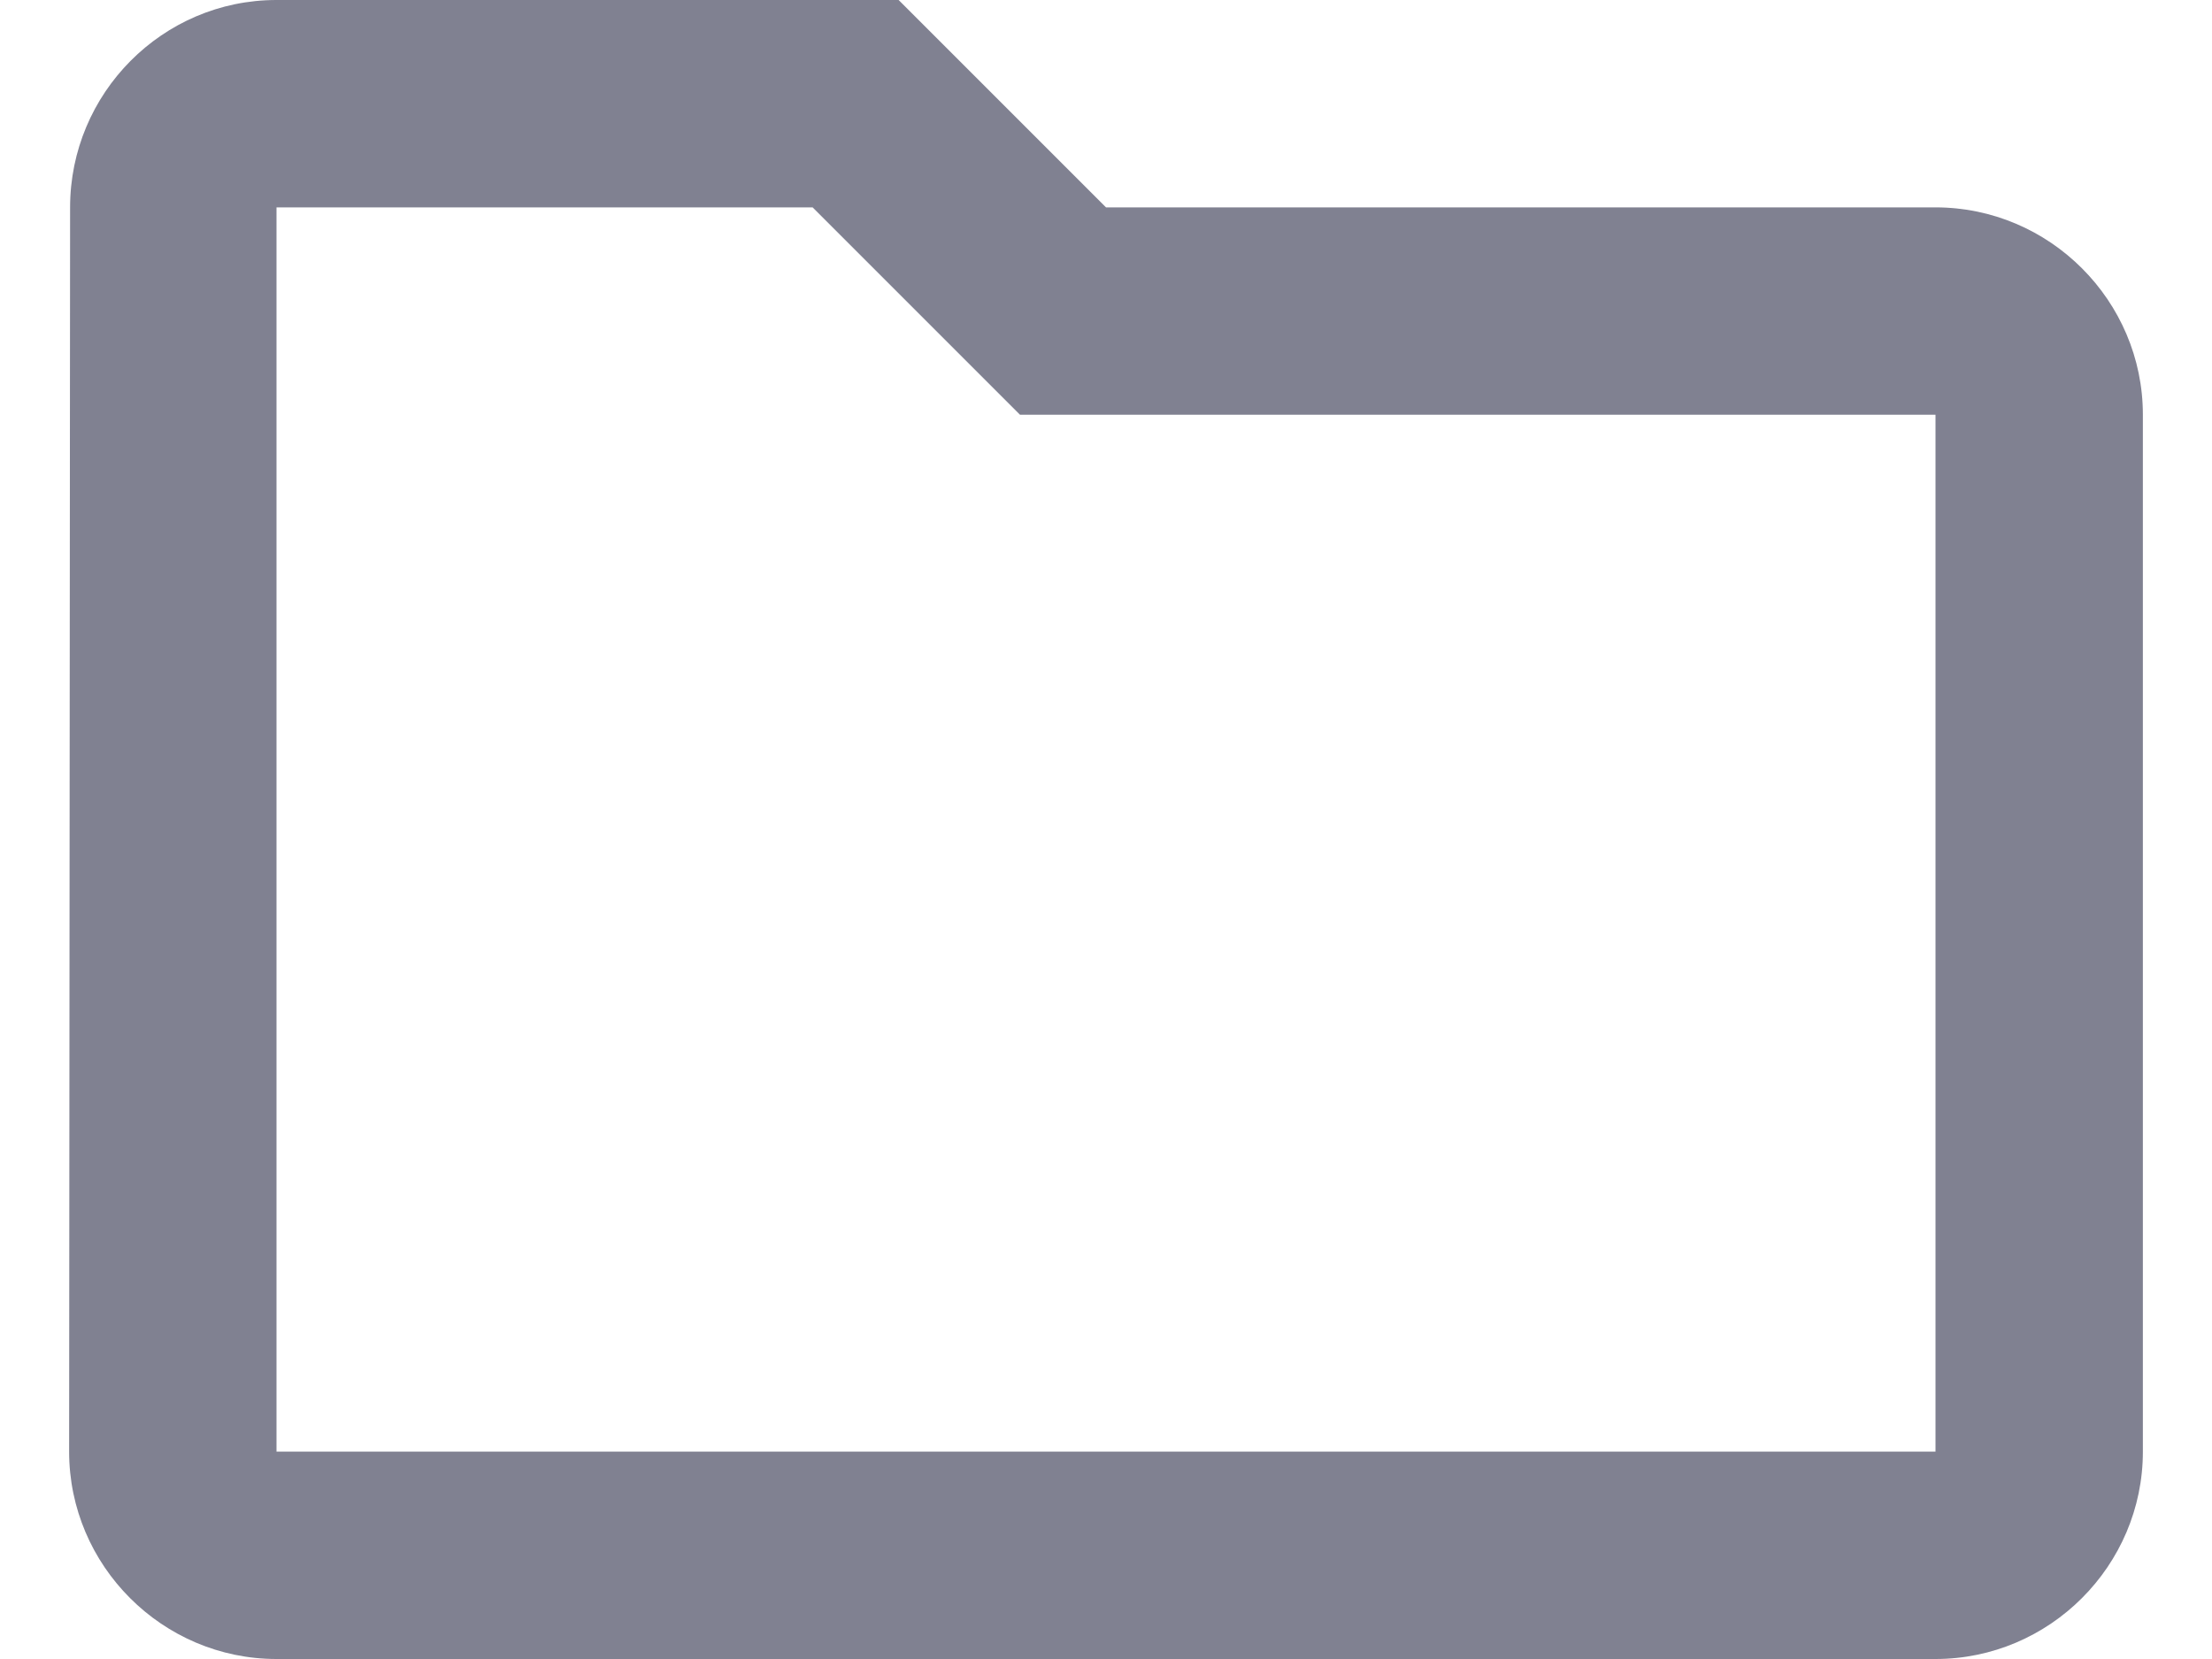
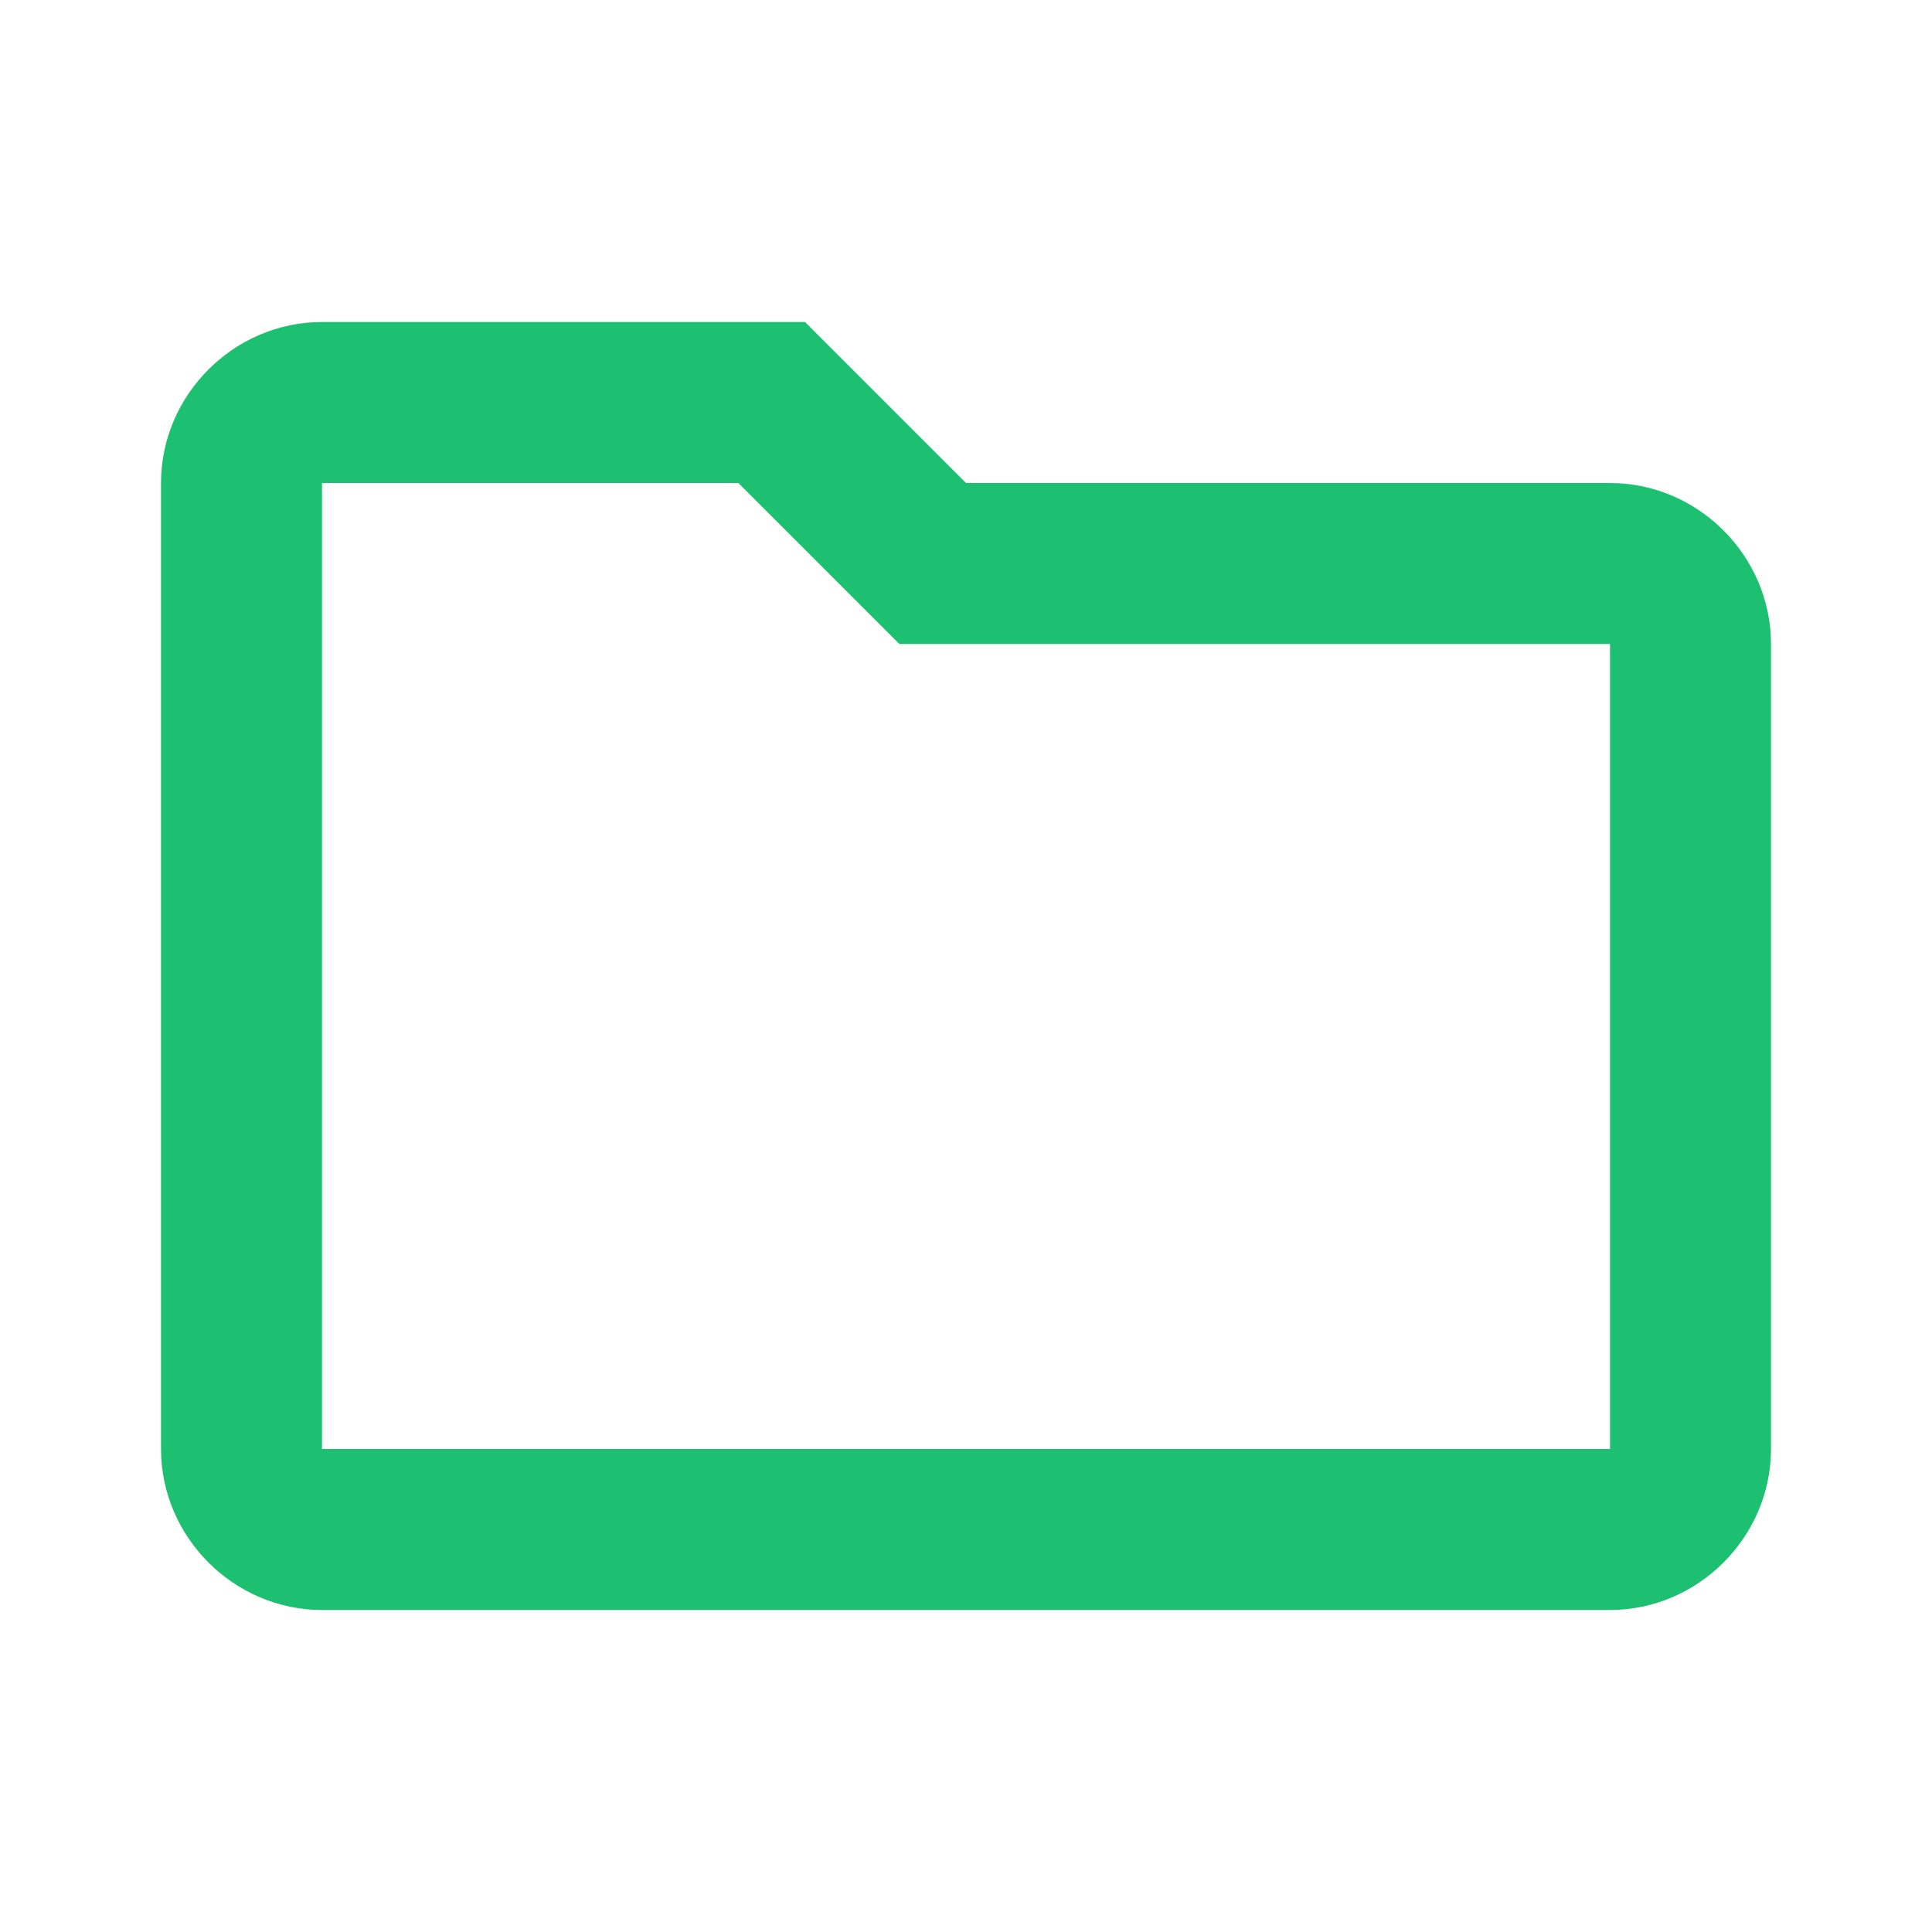
- <svg xmlns="http://www.w3.org/2000/svg" width="16" height="12" viewBox="0 0 16 12" fill="none">
-   <path d="M5.878 1.5L7.378 3H14V10.5H2V1.5H5.878ZM6.5 0H2C1.175 0 0.507 0.675 0.507 1.5L0.5 10.5C0.5 11.325 1.175 12 2 12H14C14.825 12 15.5 11.325 15.5 10.5V3C15.5 2.175 14.825 1.5 14 1.5H8L6.5 0Z" fill="#808191" />
+ <svg xmlns="http://www.w3.org/2000/svg" x="0px" y="0px" width="100" height="100" viewBox="0,0,256,256">
+   <g fill="#1dc071" fill-rule="nonzero" stroke="none" stroke-width="1" stroke-linecap="butt" stroke-linejoin="miter" stroke-miterlimit="10" stroke-dasharray="" stroke-dashoffset="0" font-family="none" font-weight="none" font-size="none" text-anchor="none" style="mix-blend-mode: normal">
+     <g transform="scale(10.66667,10.66667)">
+       <path d="M4,4c-1.094,0 -2,0.906 -2,2v12c0,1.094 0.906,2 2,2h16c1.094,0 2,-0.906 2,-2v-10c0,-1.094 -0.906,-2 -2,-2h-8l-2,-2zM4,6h5.172l2,2h8.828v10h-16z" />
+     </g>
+   </g>
</svg>
